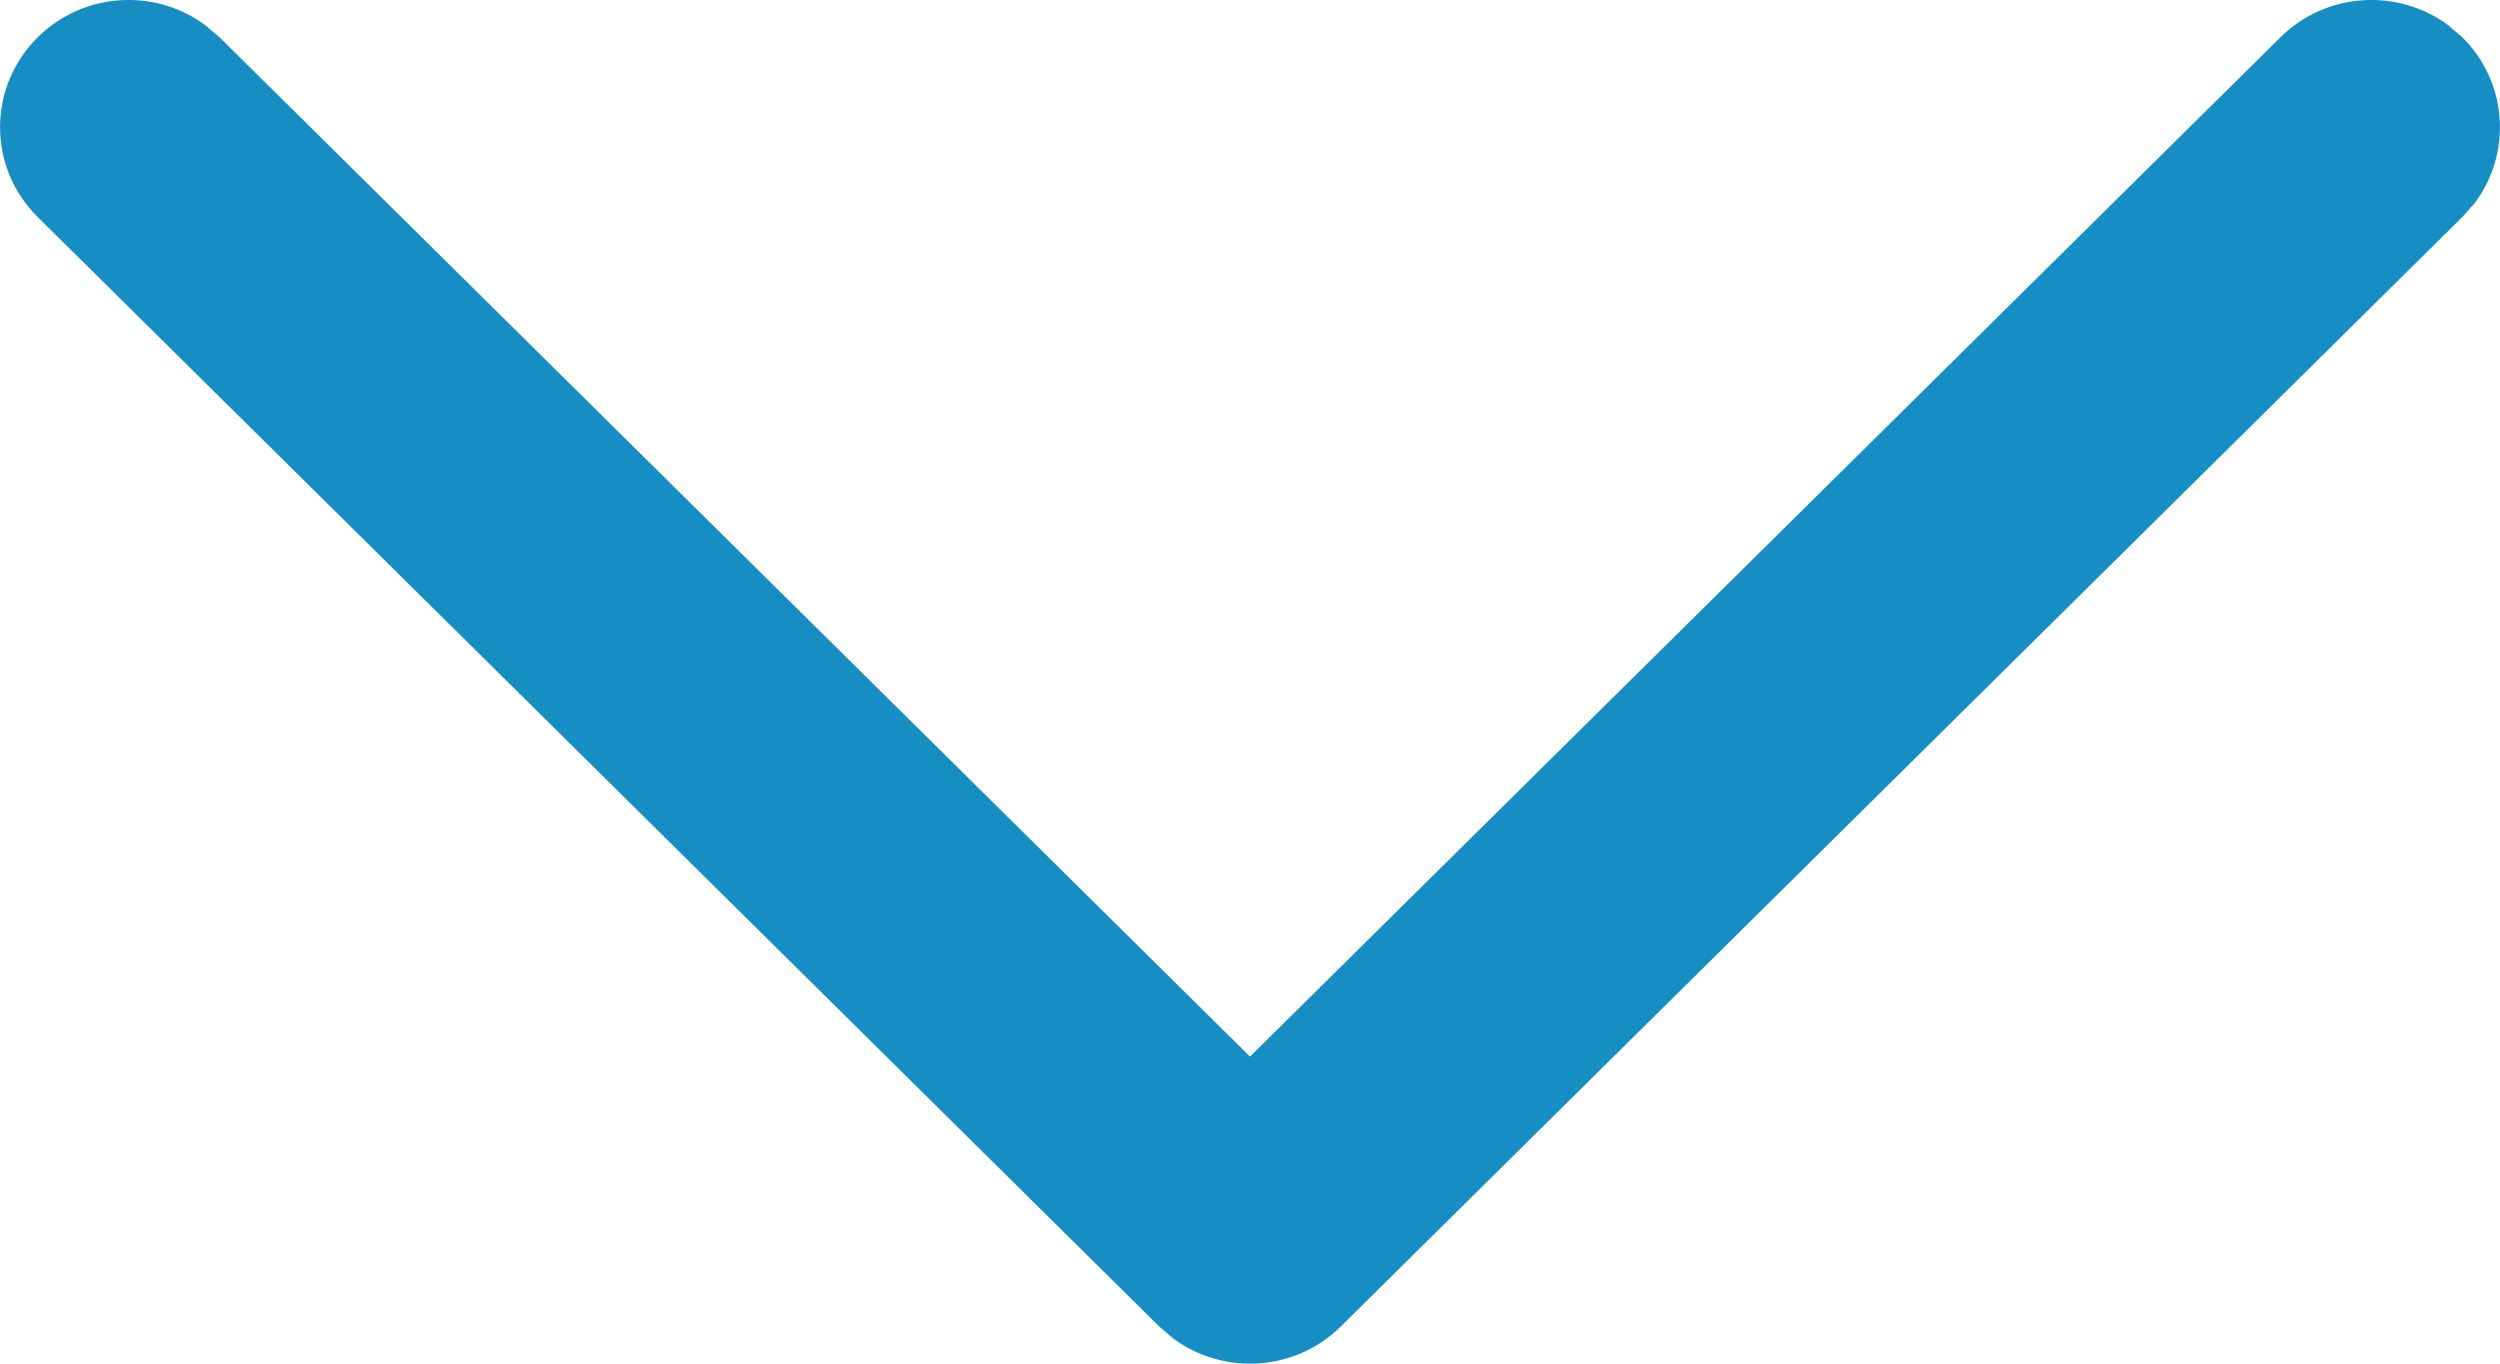
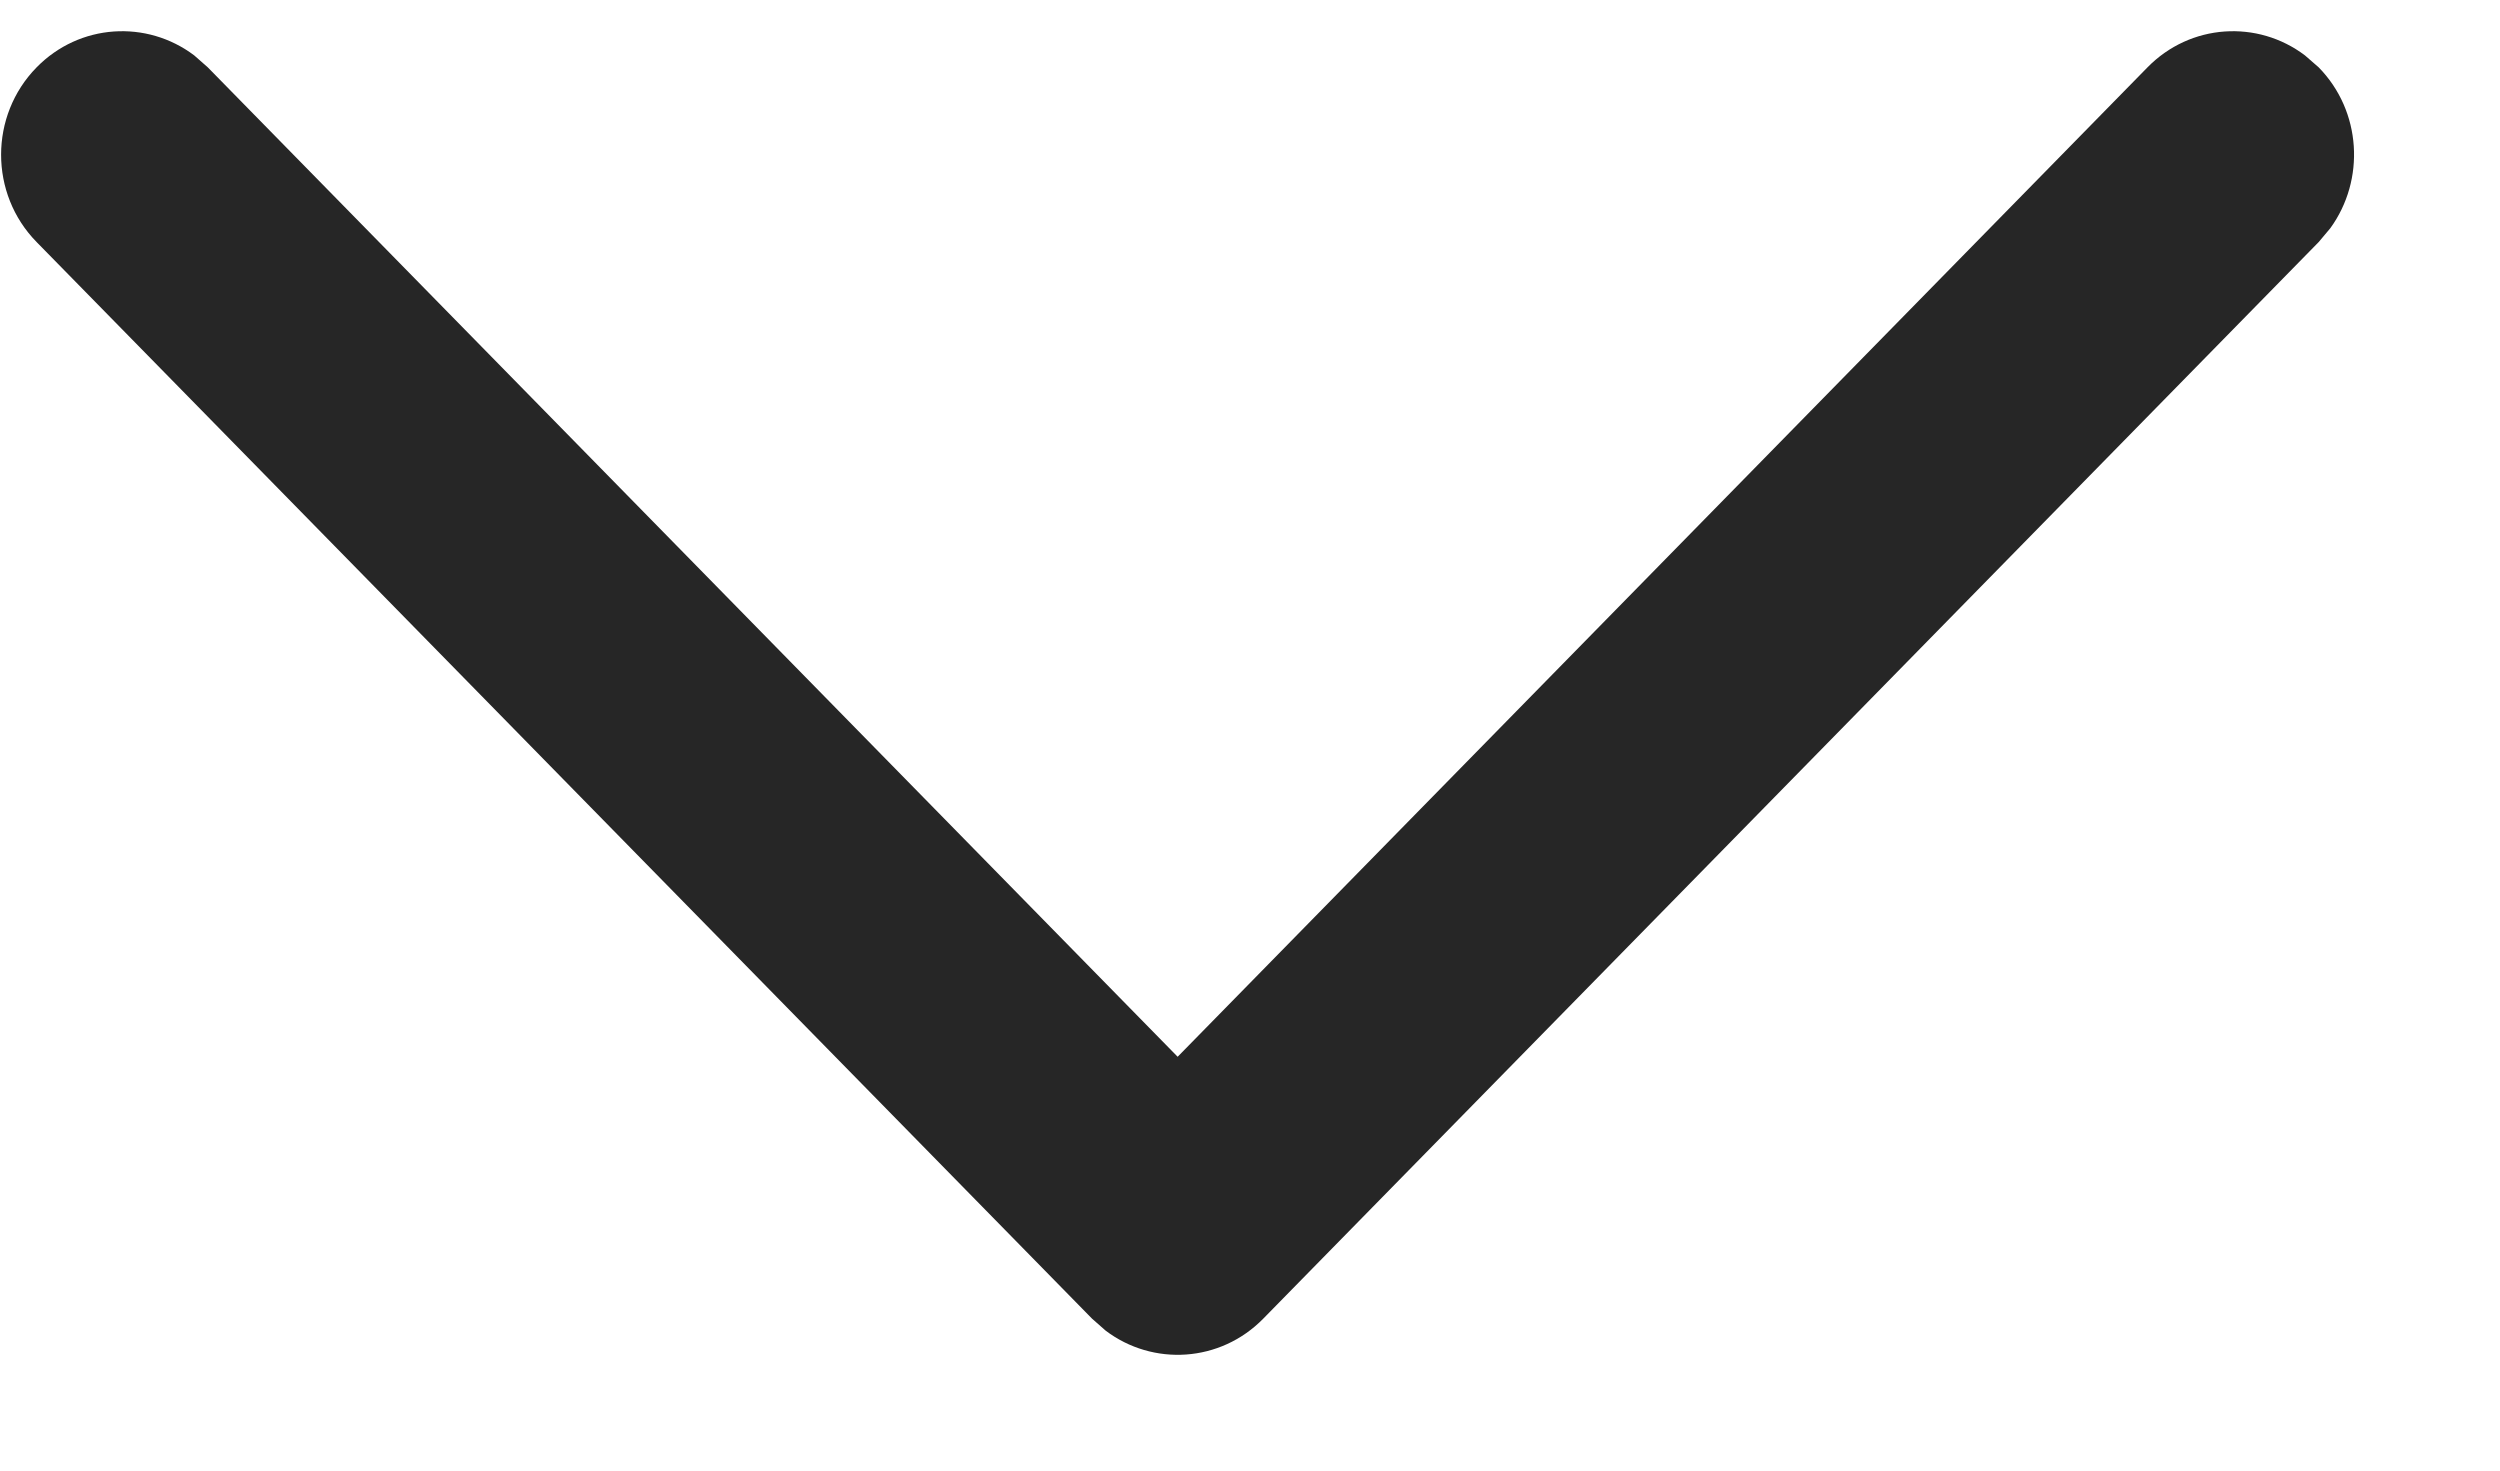
- <svg xmlns="http://www.w3.org/2000/svg" width="11" height="6" viewBox="0 0 11 6" fill="none">
-   <path d="M0.166 0.164C0.367 -0.035 0.681 -0.053 0.902 0.11L0.966 0.164L5.5 4.649L10.034 0.164C10.235 -0.035 10.549 -0.053 10.771 0.11L10.834 0.164C11.035 0.363 11.053 0.674 10.889 0.893L10.834 0.955L5.9 5.836C5.699 6.035 5.385 6.053 5.163 5.89L5.1 5.836L0.166 0.955C-0.055 0.737 -0.055 0.383 0.166 0.164Z" fill="#168EC4" />
+ <svg xmlns="http://www.w3.org/2000/svg" width="17" height="10" viewBox="0 0 17 10" fill="none">
+   <path d="M0.249 0.458C0.541 0.16 0.998 0.133 1.321 0.377L1.413 0.458L8.008 7.186L14.603 0.458C14.895 0.16 15.352 0.133 15.674 0.377L15.767 0.458C16.059 0.756 16.085 1.223 15.846 1.552L15.767 1.646L8.59 8.967C8.298 9.265 7.84 9.292 7.518 9.048L7.426 8.967L0.249 1.646C-0.073 1.318 -0.073 0.786 0.249 0.458Z" fill="#262626" />
</svg>
